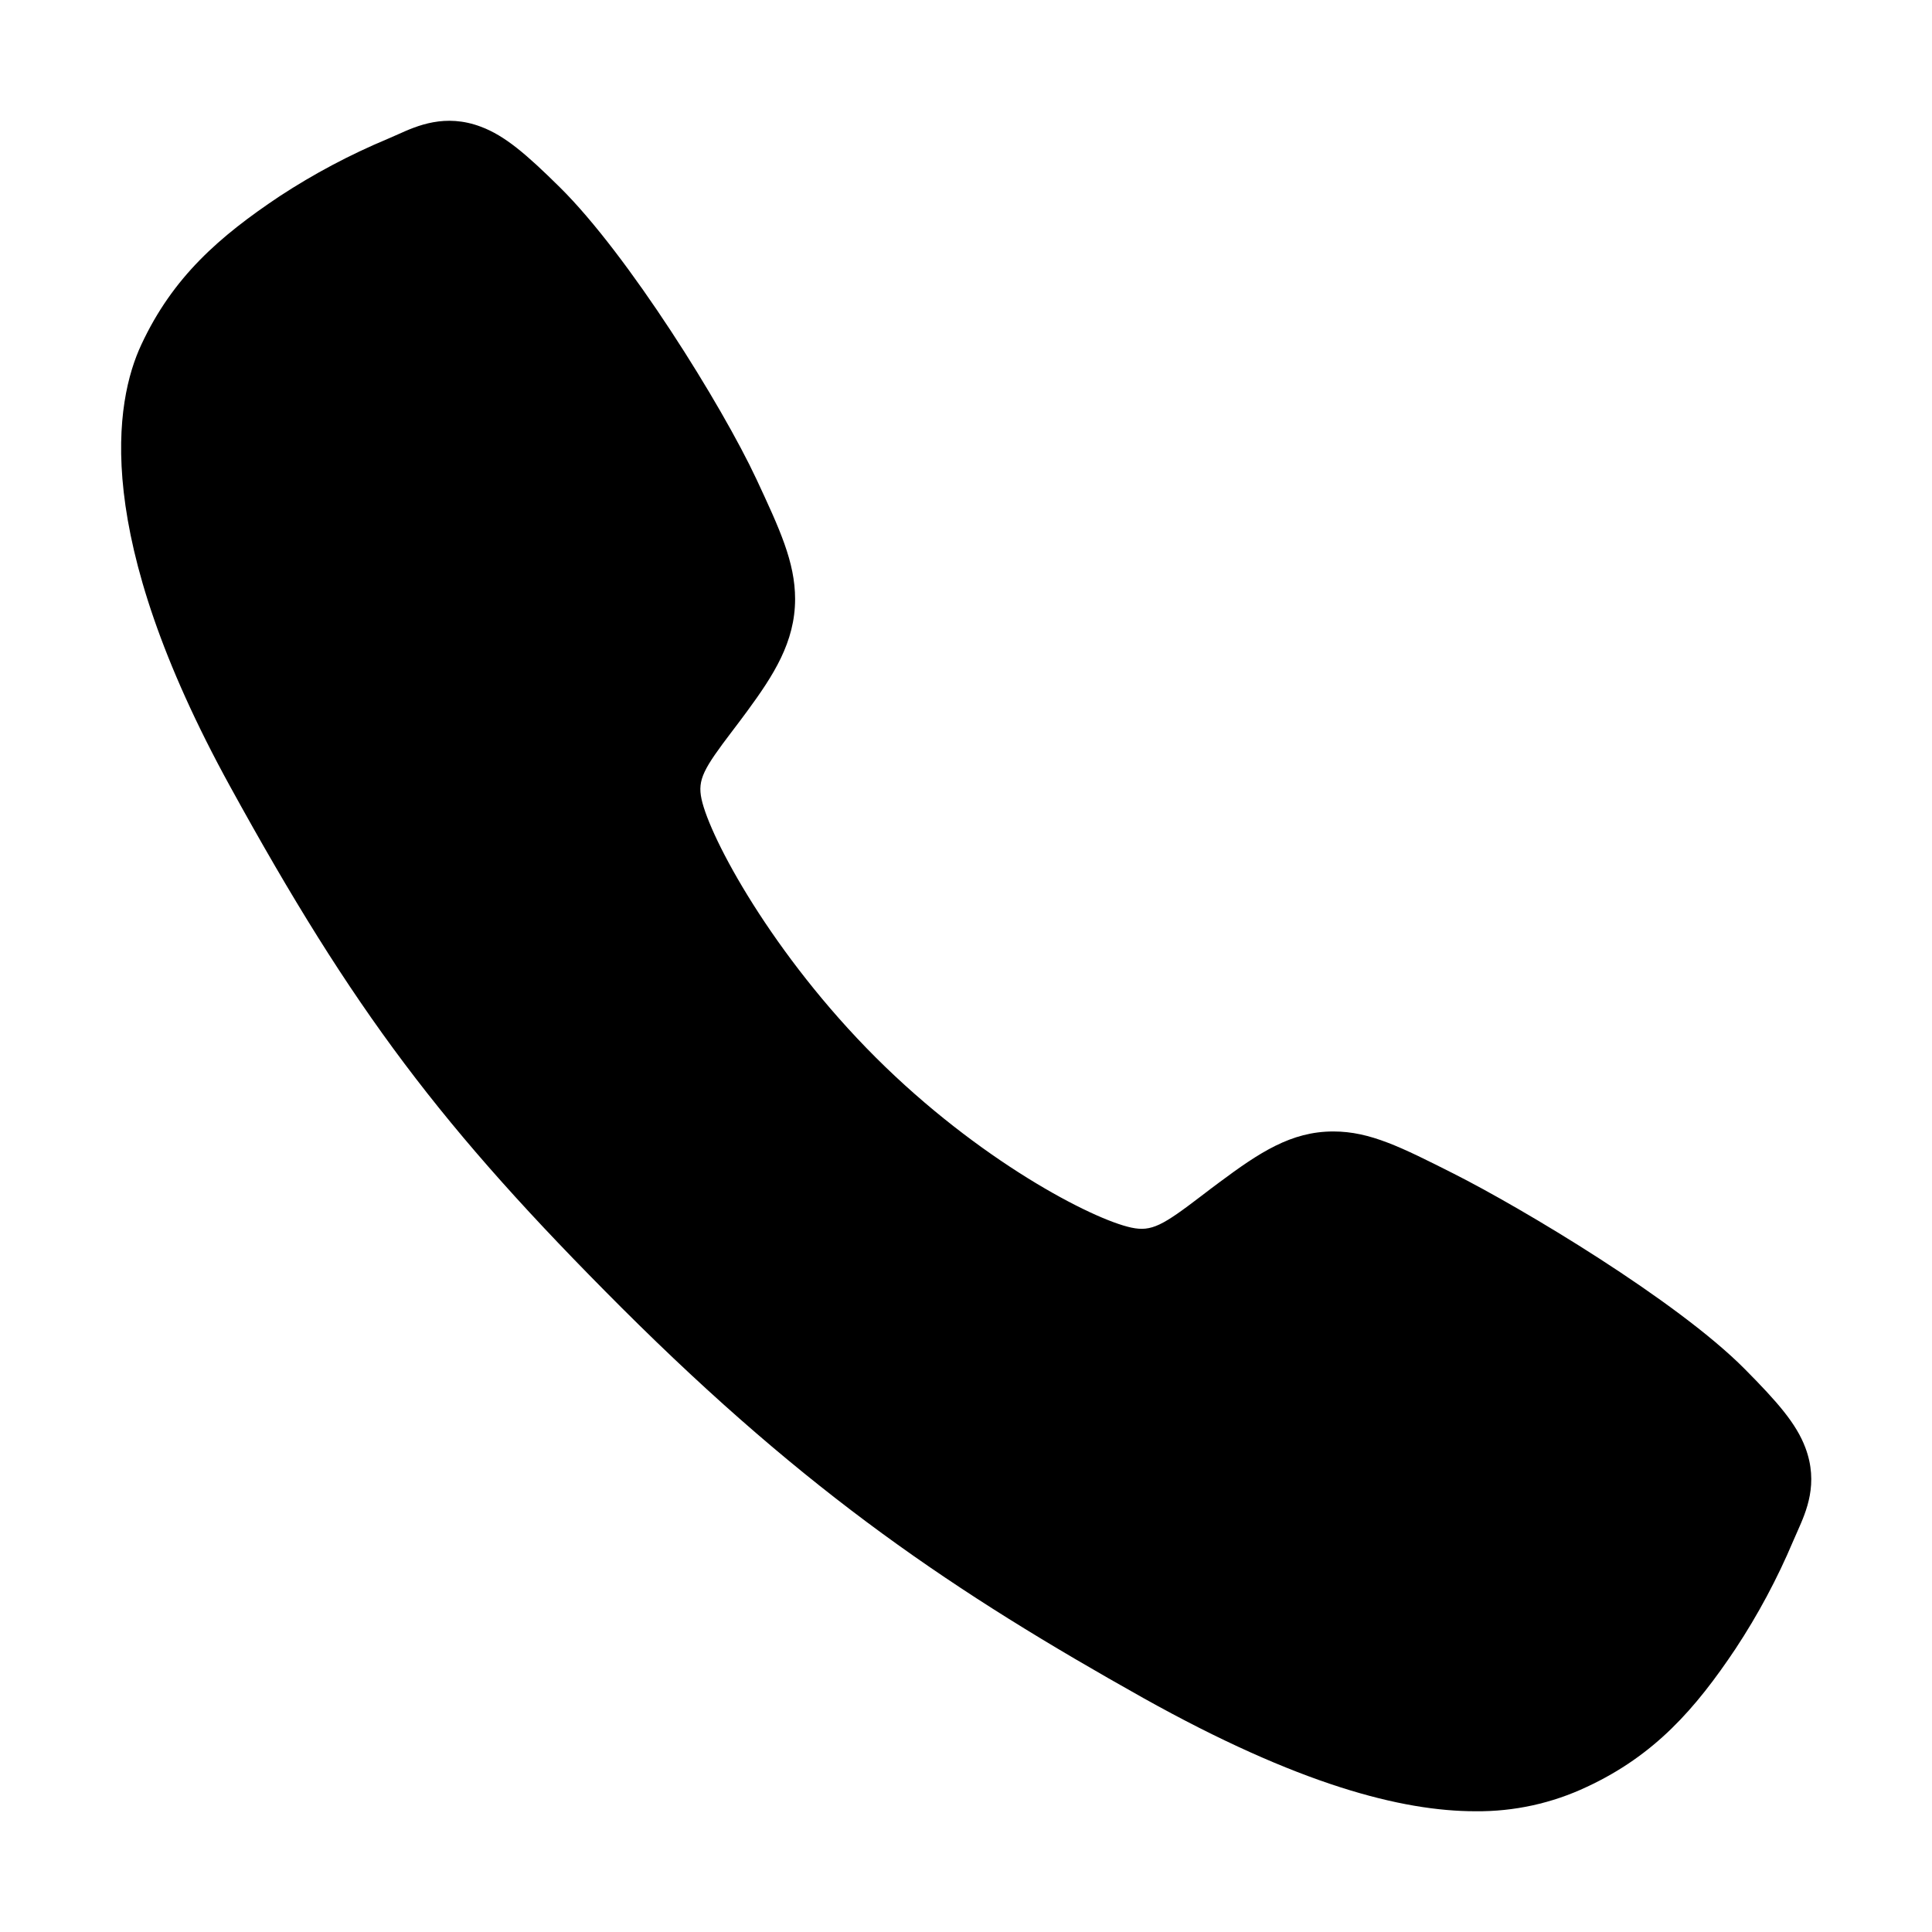
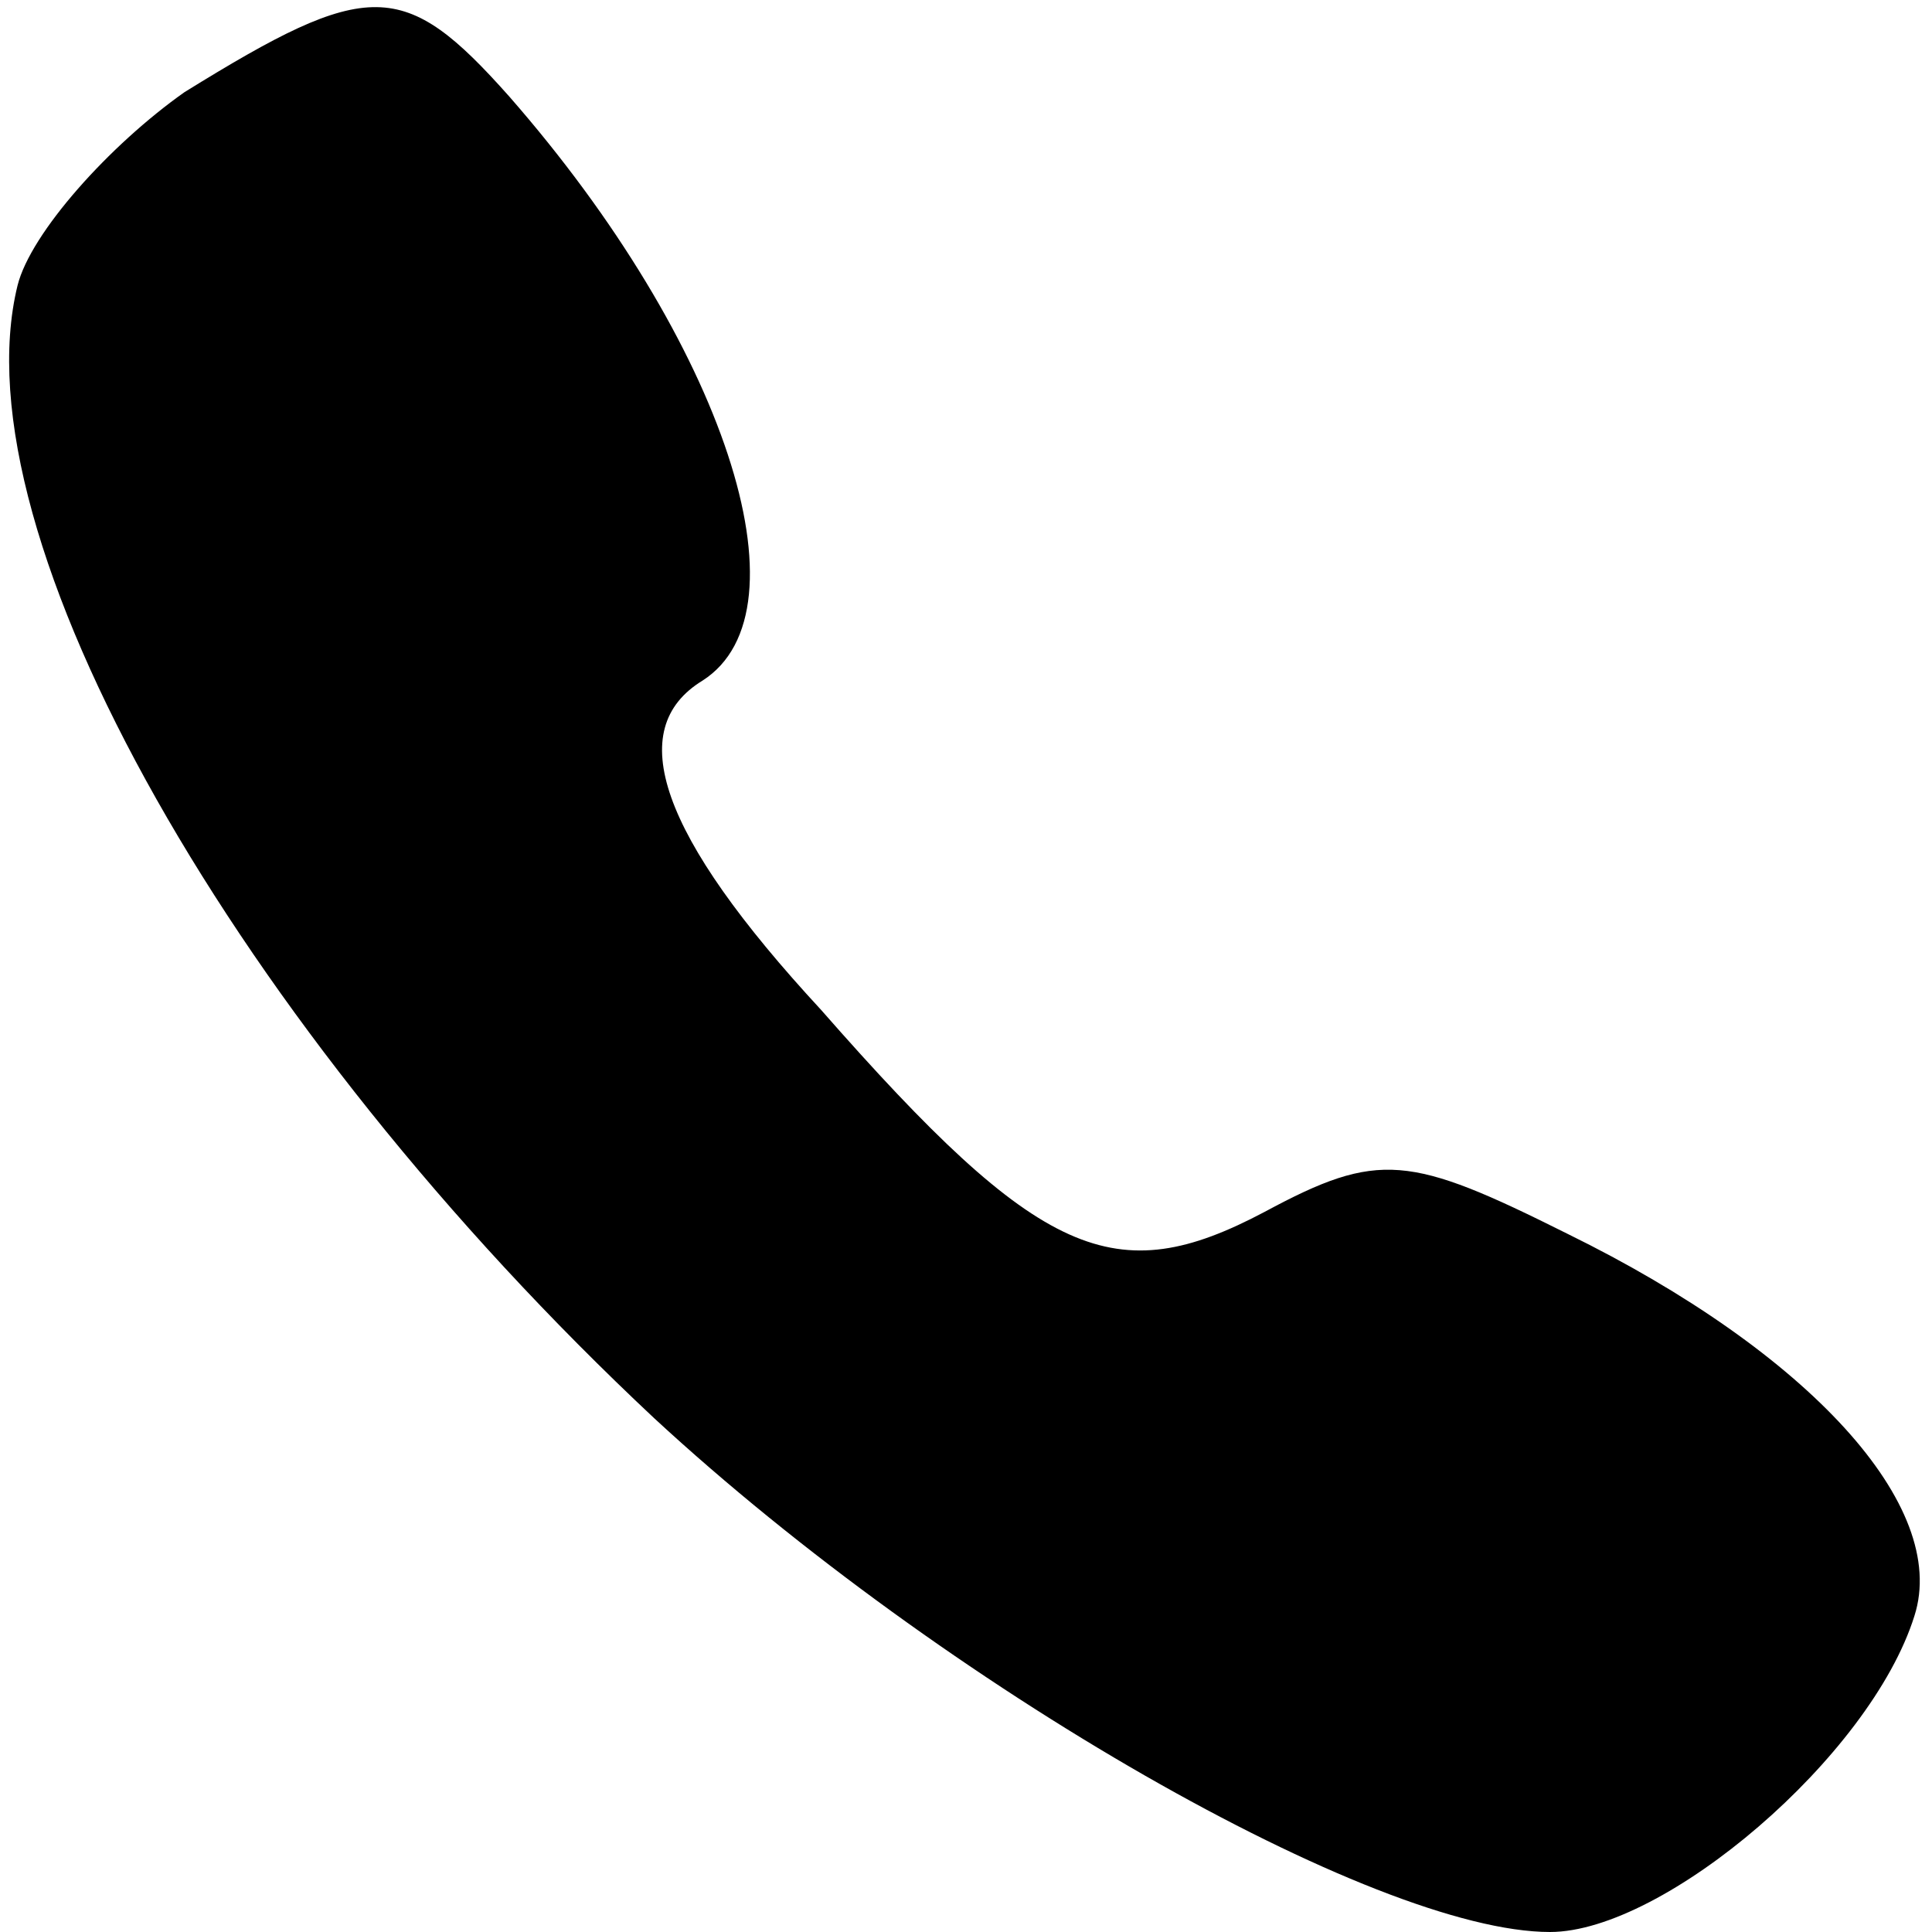
- <svg xmlns="http://www.w3.org/2000/svg" class="ionicon" viewBox="0 0 512 512">
-   <path d="M391 480c-19.52 0-46.94-7.06-88-30-49.93-28-88.55-53.85-138.21-103.38C116.91 298.77 93.61 267.79 61 208.45c-36.84-67-30.56-102.12-23.54-117.13C45.82 73.38 58.16 62.65 74.11 52a176.3 176.3 0 0128.64-15.2c1-.43 1.93-.84 2.76-1.21 4.95-2.23 12.45-5.6 21.95-2 6.34 2.38 12 7.25 20.86 16 18.17 17.92 43 57.83 52.16 77.43 6.15 13.21 10.22 21.93 10.23 31.71 0 11.45-5.76 20.28-12.75 29.81-1.31 1.79-2.61 3.5-3.87 5.16-7.61 10-9.28 12.89-8.18 18.05 2.23 10.37 18.86 41.24 46.19 68.51s57.31 42.85 67.72 45.07c5.38 1.15 8.33-.59 18.65-8.47 1.48-1.13 3-2.3 4.59-3.47 10.66-7.93 19.08-13.54 30.26-13.54h.06c9.73 0 18.06 4.22 31.86 11.18 18 9.08 59.11 33.59 77.14 51.78 8.77 8.84 13.66 14.48 16.05 20.81 3.6 9.53.21 17-2 22-.37.83-.78 1.74-1.21 2.75a176.49 176.49 0 01-15.29 28.58c-10.63 15.9-21.4 28.21-39.38 36.58A67.42 67.42 0 01391 480z" />
+ <svg xmlns="http://www.w3.org/2000/svg" version="1.0" width="33pt" height="33pt" viewBox="0 0 33 33" preserveAspectRatio="xMidYMid meet">
+   <g transform="translate(0,33)scale(.075,.075)">
+     <path id="path1" d="M 42 -419 c -17 12 -35 32 -38 44 -14 57 50 169 145 258 66 61 164 117 204 117 26 0 73 -40 83 -72 8 -25 -24 -60 -79 -87 -36 -18 -43 -19 -69 -5 -34 18 -51 11 -101 -46 -37 -40 -45 -64 -27 -75 25 -16 5 -77 -44 -133 -24 -27 -32 -27 -74 -1 z " />
+   </g>
</svg>
